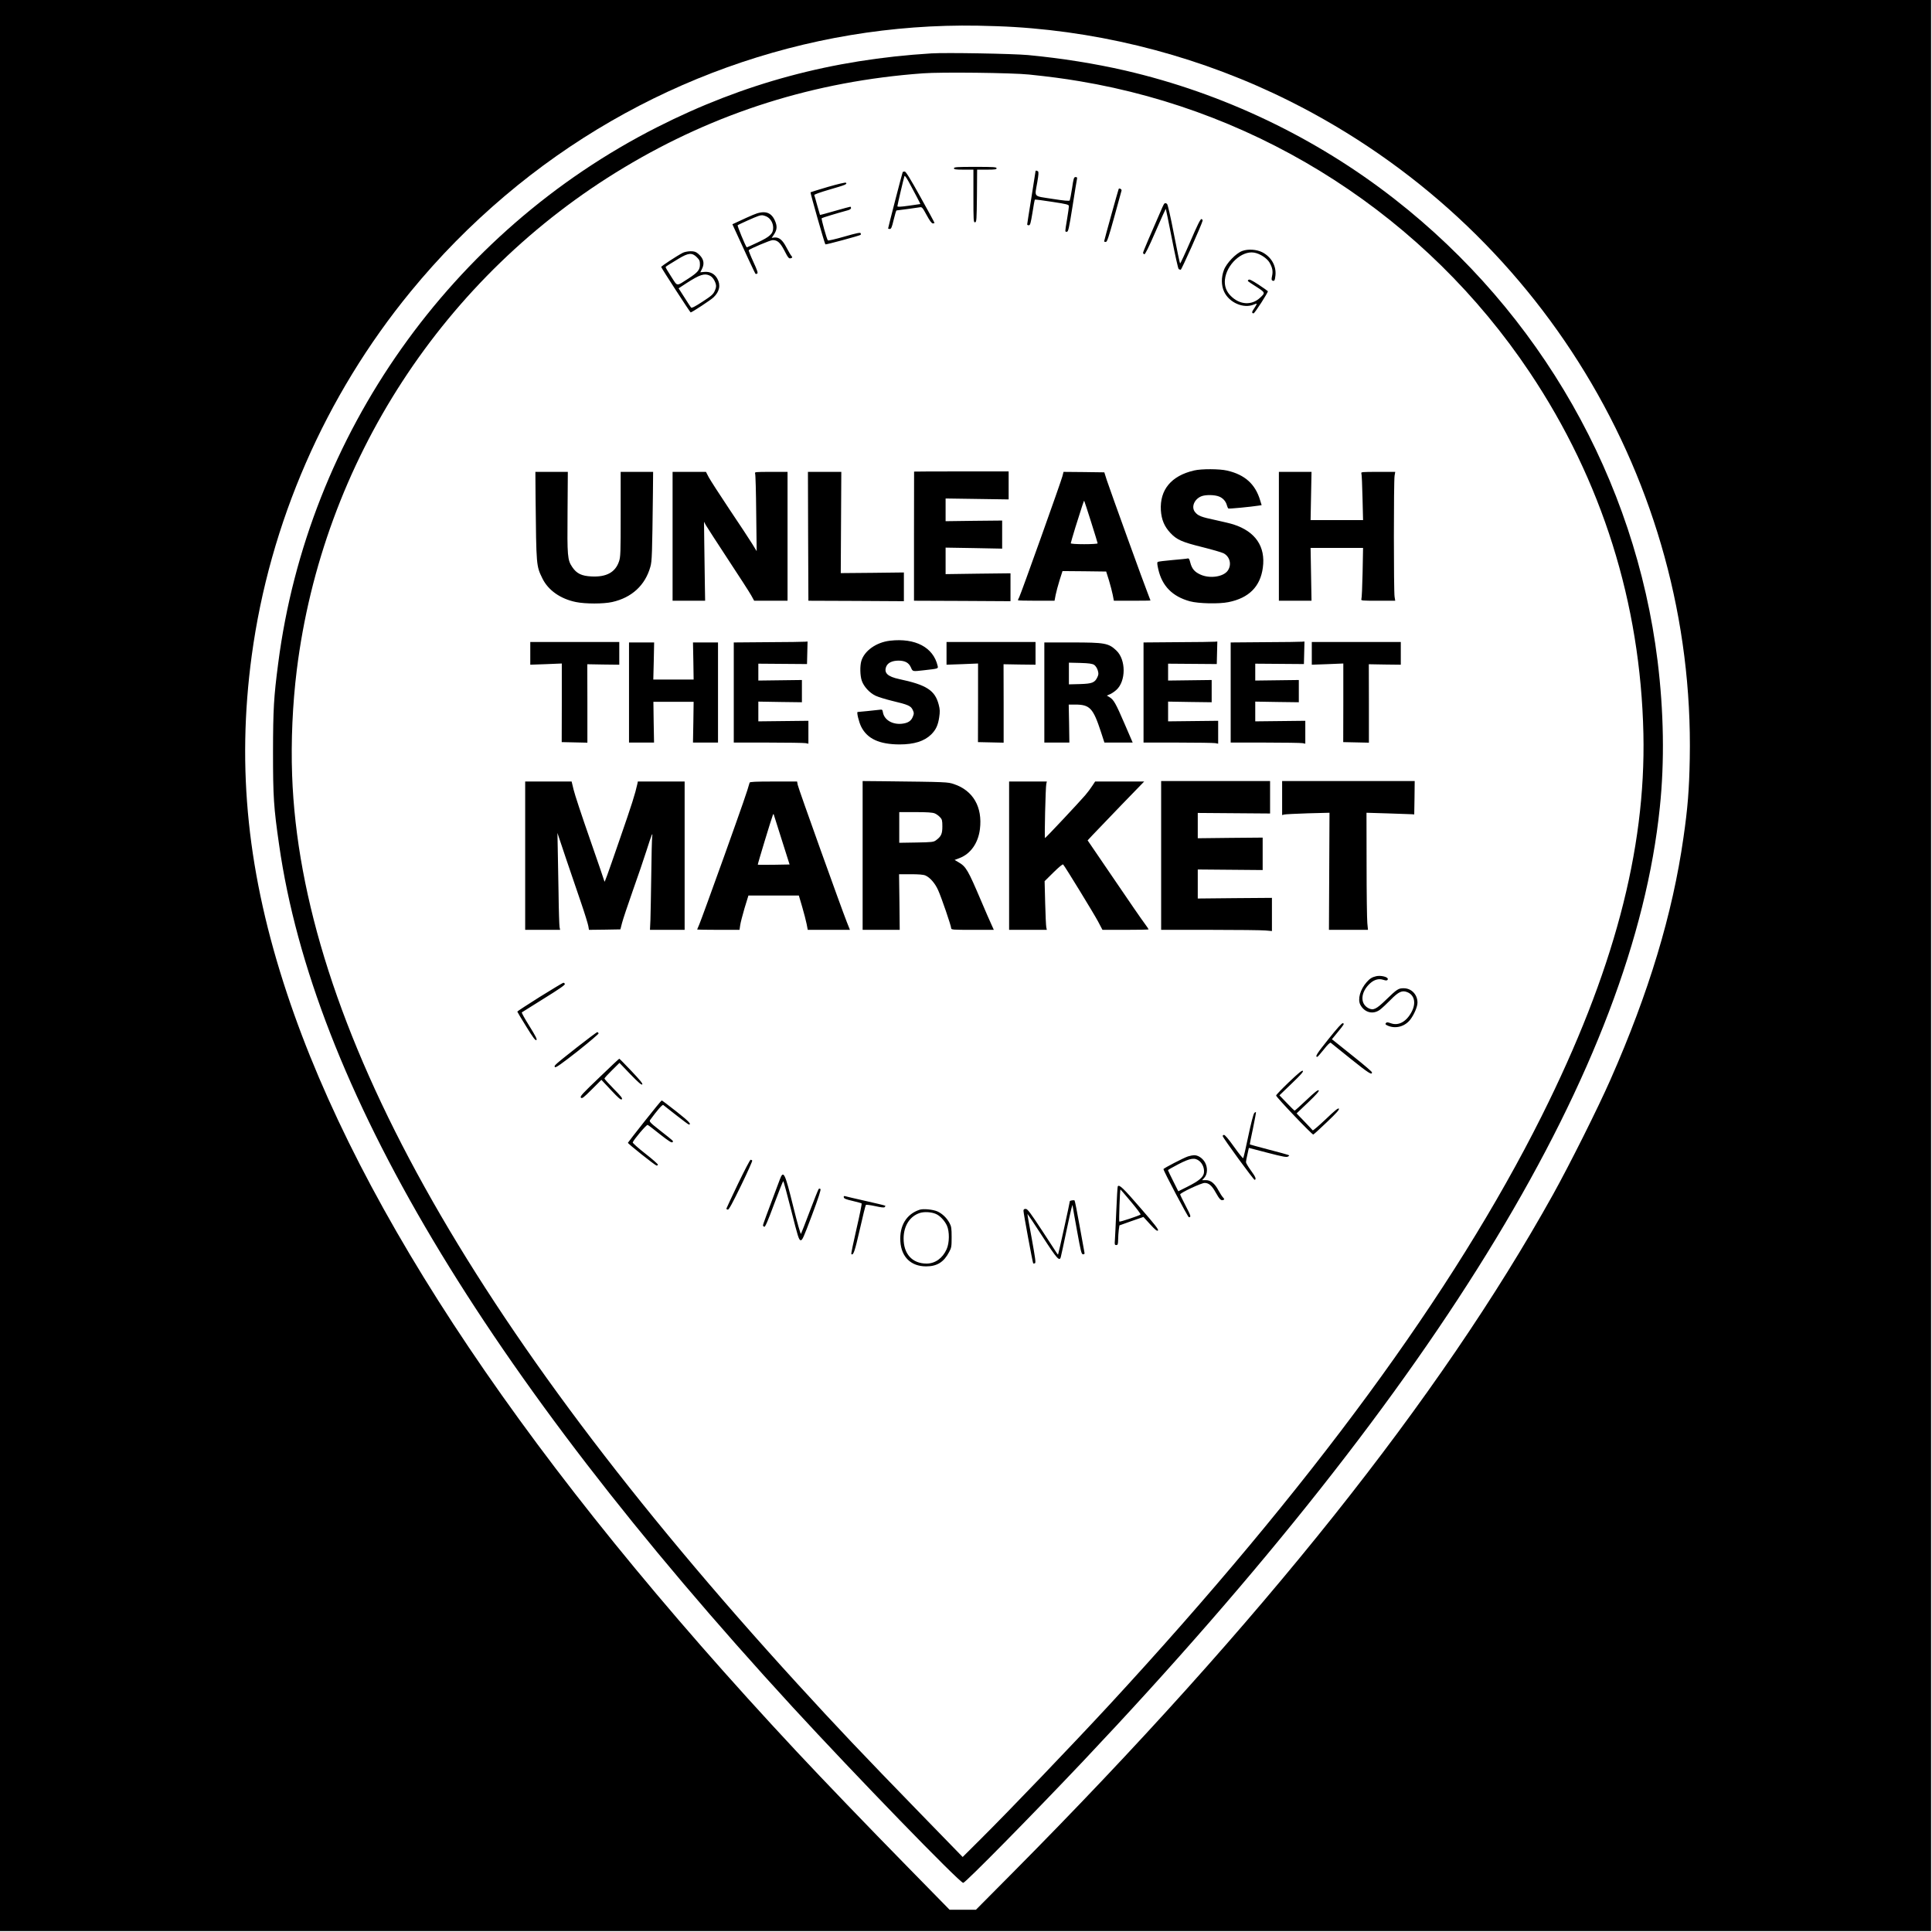
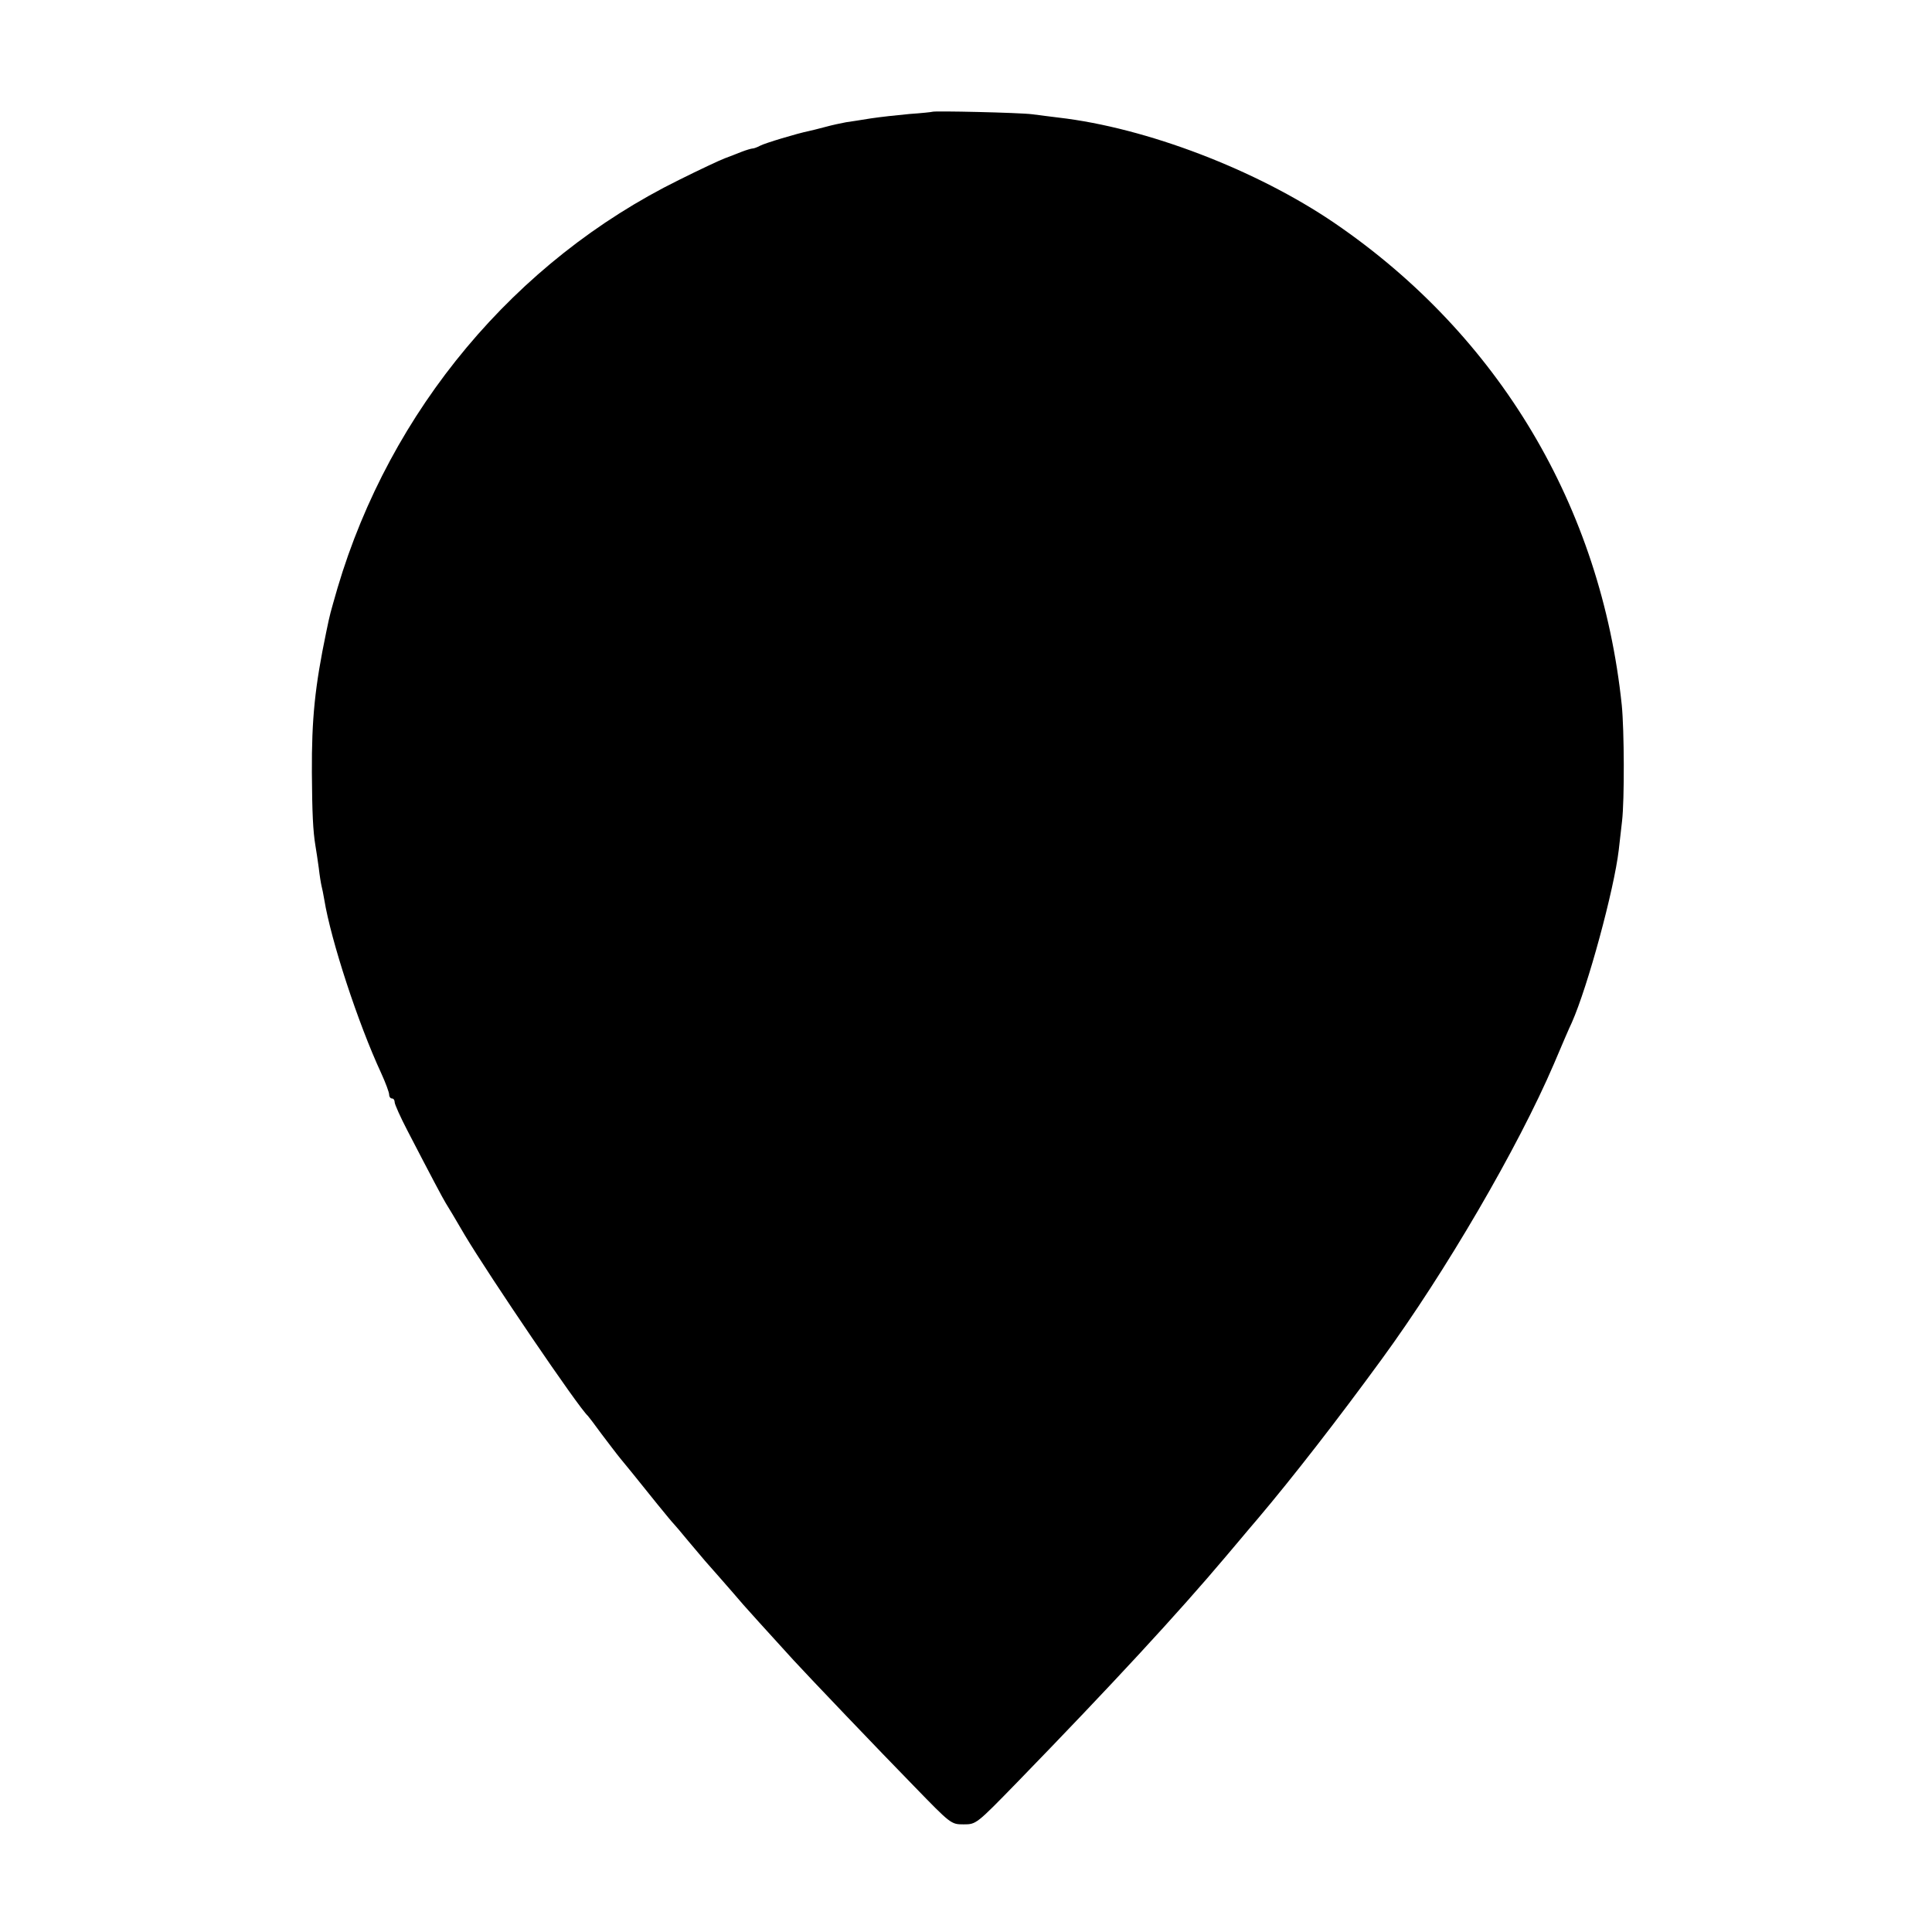
- <svg xmlns="http://www.w3.org/2000/svg" height="2778.667" viewBox="0 0 2084 2084" width="2778.667">
-   <path d="m0 1041.5v1041.5h2083v-2083h-2083zm1093.5-1012.4c102.6 6.2 205.1 33.7 297.5 79.9 269.2 134.5 437.4 410.9 431.7 709.5-.6 33-2.2 53.3-6.8 85-11.7 82.4-37.4 167.4-78.7 261-13.5 30.7-44.1 91.8-62 124-122.1 219.5-314.4 461-582.1 730.8l-40.4 40.7h-28.4l-44.4-45.3c-44.8-45.7-90.9-93.6-120.9-125.7-287.7-308-470.8-580.4-549.4-817.3-42.5-128-54.5-242.5-38.1-364.3 19.4-143.3 79.1-280.2 171.4-392.8 31.1-37.9 64.3-71.6 101.8-103.4 143.3-121.4 325.1-186.8 510.3-183.5 11.8.2 29.2.8 38.5 1.4z" />
-   <path d="m1004.5 57.6c-107.1 6.6-202.2 32.2-295.5 79.5-222.4 112.7-377 331.3-408.9 578.3-4.8 36.7-5.5 49.3-5.6 95.6 0 48.6.7 59.7 6.6 100.5 37 258.9 220.7 567.3 553.7 929.7 67.5 73.4 180.4 189.8 184.2 189.8 2.3 0 74.4-73.2 129.1-131 386.8-409.1 593.7-751.2 622.3-1029 5.2-49.6 4.3-103.5-2.4-158-24.2-195.9-126.4-375.4-283.5-498.1-85.2-66.6-185.4-114.4-290.7-138.8-32.6-7.5-68.8-13.3-104.8-16.7-16.5-1.5-88.6-2.8-104.5-1.8zm105.5 22.8c22.1 2.3 37.3 4.3 54.5 7.2 197.9 33.1 373.7 146.8 485.6 314.1 77.9 116.4 119.5 248.8 122.6 389.8 2.7 125.9-32.4 257.7-109.8 412.5-95.1 190-248.8 399.4-466.3 635-39.7 42.9-106.5 112.7-139.8 145.8l-18.4 18.3-46-47.3c-63-64.8-88.8-92-132.5-139.8-354.8-388.4-535.4-713.3-544.8-979.9-1.3-36.8.5-76.7 5-113.1 27.8-224.8 158.5-425.5 352.9-542.2 99-59.5 205.9-93.2 322.5-101.7 19.4-1.5 96.4-.6 114.5 1.3z" />
-   <path d="m1029 181.5c0 1.2 1.8 1.5 10.5 1.5h10.5v28.6c0 26.6.1 28.5 1.8 28.2 1.6-.3 1.7-2.6 2-28.6l.2-28.2h10.5c8.7 0 10.5-.3 10.5-1.5 0-1.3-3.2-1.5-23-1.5s-23 .2-23 1.5zm88 3.2c0 .5-2 13.3-4.5 28.7-2.5 15.3-4.5 28.2-4.5 28.7s.8.9 1.8.9c1.4 0 2-2.1 3.9-13.6 1.1-7.4 2.3-13.8 2.6-14.1.3-.2 8.7.8 18.6 2.4 16.5 2.5 18.1 3 18.1 4.8 0 1.1-.9 7.4-2 14-2.4 14.5-2.4 13.5-.2 13.5 1.5 0 2.3-3.4 6.1-27.3 2.3-14.9 4.5-28.2 4.8-29.5.4-1.7.1-2.2-1.5-2.2-1.8 0-2.2 1.3-3.8 12.1-1 6.6-2.2 12.5-2.5 13.1-.5.8-6.1.3-18.8-1.7-21-3.3-19.1-1.2-16.2-18 1.4-8.1 1.6-11.2.7-11.7-1.4-1-2.6-1-2.6-.1zm-143.3 1c-.5.8-15.7 59.7-15.7 60.7 0 .3.8.6 1.8.6 1.5 0 2.3-1.9 4.2-10 1.3-5.5 2.7-10 3-10 1 0 22.1-2.9 25.1-3.4 2.4-.5 3 .2 7.5 8.5 3.3 6.1 5.4 8.9 6.6 8.9 1 0 1.8-.3 1.8-.6 0-.4-6.8-13-15.2-28-10.9-19.7-15.7-27.4-16.9-27.4-1 0-2 .3-2.2.7zm14.6 25.5c2.6 4.9 4.6 8.9 4.5 8.9-.2.1-5.8.9-12.5 1.8-9.3 1.3-12.3 1.4-12.3.5 0-1.2 6.7-29.8 7.6-32.4.3-.9 1.9 1.2 4.3 5.5 2 3.9 5.8 10.9 8.4 15.7zm-95.2-9.6c-10.1 3-18.6 5.6-18.8 5.8-.5.4 15.2 55.4 16 56.2.5.5 36-9.1 37.9-10.2.4-.3.5-1.1.2-1.8-.4-1-4.4-.2-17.6 3.6-9.4 2.7-17.4 4.6-17.8 4.1-1.2-1.3-7.3-23.3-6.7-23.9.5-.5 16.2-5.3 28-8.5 2.1-.5 3.7-1.6 3.7-2.4s-.3-1.5-.8-1.5c-.4 0-7.9 2-16.6 4.5s-15.9 4.5-16.1 4.3c-.1-.2-1.4-4.8-3-10.3-1.5-5.5-2.9-10.5-3.2-11.1-.2-.6 6.5-3 16.4-5.9 17.3-5 19.4-5.8 17.8-7.4-.6-.5-8.7 1.4-19.4 4.5zm313.6 2.2c-.5.9-15.7 55.6-15.7 56.5 0 .4.8.7 1.8.7 1.4 0 3-4.8 9.2-27.2 4.1-14.9 7.6-27.7 7.8-28.3.3-1.4-2.5-2.9-3.1-1.7zm47.3 19.4c-12.8 29.1-21 48.4-21 49.4 0 .6.6 1.4 1.3 1.7.9.3 4.7-7.3 12.1-24.4 6-13.8 11-24.8 11.1-24.7.2.2 3.1 14.7 6.6 32.3 3.4 17.6 6.7 32.3 7.3 32.7s1.6.8 2.2.8c.9 0 22.9-49.2 23.6-52.9.2-.8-.4-1.6-1.2-1.8-1.1-.2-4.3 6.2-12 24.1-5.8 13.4-10.8 24.1-11.1 23.8-.3-.4-3.4-14.8-6.7-32.1-3.6-18.7-6.6-31.8-7.4-32.2-2.2-1.5-2.9-1-4.8 3.3zm-442 8.7c-3.6 1.5-10 4.4-14.2 6.4l-7.8 3.6 2.9 6.3c9.6 21.3 21.4 46.4 21.9 47 .4.4 1.3.4 2-.1 1-.6 0-3.6-4.2-12.7-3-6.5-5.2-12.2-5-12.5.9-1.4 23.3-10.9 25.8-10.9 5.2 0 8.1 2.6 12.5 10.9 4.5 8.8 5.1 9.4 7.6 8.5 1.4-.6 1.4-.9.2-2.3-.8-.9-3.1-4.9-5.3-9-4.2-8.2-8-11.4-13-10.9l-3 .4 2.3-3.4c3.6-5.4 3.9-9.3 1-15.6-4.2-9.2-11.6-11-23.7-5.7zm14.5 1.5c4.4 1.9 7.5 6.9 7.5 12.3 0 6.4-3.4 9.6-16.9 15.9-6.3 3-11.5 5.3-11.6 5.2-1.5-1.6-10.4-23.3-9.8-23.8 1-.9 19-9 22.3-10 3.7-1.2 4.7-1.1 8.5.4zm513.5 37.3c-6.7 2.4-17.1 13.2-19.8 20.6-3 7.9-2.9 16.6.2 23.3 5.5 11.9 21 18.6 32.1 13.9 3.5-1.4 3.5-1.4 2.4.8-.7 1.2-2 3.4-3 4.8-1.7 2.5-1.6 3.9.3 3.9 1.2 0 16-22.9 15.4-23.9-.3-.4-4.8-3.6-10.1-7.1-7.2-4.7-9.9-6-10.7-5.2-1.4 1.4-2.2.7 8.5 7.6 9.6 6.2 9.7 6.4 4 11.7-9.1 8.6-22 7.8-31.6-1.8-5-4.9-7.1-10.9-6.4-17.7 1.7-16.2 18.1-31.4 31.5-29.1 6.2 1 13.8 6 16.6 10.7 3.2 5.6 3.9 9.5 2.7 14.7-.7 3.4-.6 4.3.5 4.8 2.1.8 2.6-.1 3.2-5.7 1-10.4-4.6-20-14.4-25-6.2-3-15.1-3.6-21.4-1.3zm-603.5 2c-6.4 3.3-23.6 14.6-23.3 15.3 1 2.4 31.2 49 31.8 49 1.3 0 21.6-13.3 24.7-16.3 6.5-6.2 7.9-13.3 4-20.2-2.9-5.2-7.8-7.7-13.8-7.2l-4.5.4 1.8-3.6c3.1-6.1 1.8-11.4-4.2-16.5-2.5-2.1-4.2-2.6-8.3-2.6-2.9.1-6.5.8-8.2 1.7zm15.1 4.7c2.9 2.9 3.4 4.1 3.4 7.9 0 5.8-2.2 8.5-12.5 15.2-13.4 8.6-11.4 8.8-18.4-2-3.4-5.2-6.1-9.8-6.1-10.3 0-.4 1.2-1.4 2.8-2.3 1.5-.9 6.5-4 11.1-6.8 10.6-6.4 14.6-6.8 19.7-1.7zm13.8 19.8c2.9 1.3 5.4 4.7 6.7 9.1.6 2.3.4 4.1-1.1 7.4-1.6 3.7-3.5 5.4-13.2 11.7-8.4 5.5-11.6 7.1-12.4 6.3-.6-.7-3.8-5.6-7.2-11l-6.2-9.7 8.7-5.7c14.2-9.1 19.1-10.7 24.7-8.1zm522.6 210.3c-24.6 5.7-37.1 20.8-35.8 43 .7 10.1 3.7 17.3 10.2 24.3 6.9 7.4 12.5 9.9 34.3 15.3 10.8 2.7 21.1 5.7 23.1 6.7 6.8 3.5 9 12.1 4.7 18.5-4.5 6.9-19.5 9.2-29.8 4.4-6.2-2.8-9.1-6.3-10.8-13-.9-3.6-1.5-4.6-2.8-4.3-.9.3-8.2 1-16.3 1.7-8.2.7-15.3 1.6-15.9 2-.9.5-.7 2.6.5 7.9 4.1 18.1 15.2 29.4 34.1 34.6 9.3 2.5 31.3 3 41.6.9 22.1-4.4 34.4-16.8 37.1-37.2 3.1-22.7-8-39-31.7-46.6-2.7-.9-11.4-3-19.3-4.7-15.7-3.3-18.9-4.6-22.2-8.7-4.2-5.3-.9-13.7 6.7-16.9 4.4-1.9 14.4-1.8 19.3.2 4.3 1.7 7.4 5.3 8.5 9.7.4 1.5 1.1 2.9 1.5 3.2.7.5 24.4-1.8 32.7-3.1l3.2-.5-1.6-5.2c-5.2-17.5-16.5-27.7-35.7-32.1-8.1-1.9-27.7-2-35.6-.1zm-302 1.2c0 .2 0 31.6-.1 69.8v69.5l52.1.2 52 .3v-30.1l-35 .4-35 .5v-28.6l30.5.5 30.5.6v-30.3l-30.5.3-30.5.4v-24.5l34 .5 34 .5v-30.2h-51c-28 0-51 .1-51 .2zm-408.3 28c.8 74.3.7 73.5 7.4 87.3 6.3 12.8 19.5 22 36.1 25.4 10.2 2.1 29.7 2.1 39.1 0 21.1-4.7 35.6-18 41.2-37.9 1.8-6.1 2-13.4 2.8-80.3l.2-22.2h-35v45.7c0 42.2-.1 46.2-1.9 51.2-4 11.5-13.6 16.7-29.5 15.9-10.7-.5-16.1-3.1-20.8-10.1-5.2-7.7-5.5-11.4-5.1-59.3l.3-43.4h-35zm147.8 41.8v69.5h35.1l-.3-18.3c-.2-10-.4-29.2-.6-42.5l-.3-24.4 2 3.7c1.2 2.1 11.9 18.6 23.9 36.9 12 18.2 23.3 35.7 25 38.8l3.2 5.8h36v-139h-17.9c-16.6 0-17.8.1-17.1 1.7.5 1 1 20.2 1.2 42.8l.5 41-4.9-8c-2.7-4.4-13.7-21.1-24.4-37-10.7-16-20.7-31.6-22.4-34.7l-3-5.8h-36zm146.2 0 .3 69.5 51.5.2 51.5.3v-31l-34 .4-34.1.3.3-54.6.3-54.6h-36zm274.3-64.8c-1.4 5.7-44.6 126.6-46.6 130.5-.8 1.5-1.4 2.9-1.4 3.3 0 .3 8.9.5 19.8.5h19.7l1.2-6.3c.7-3.4 2.6-10.6 4.3-16l3.1-9.7 23.6.2 23.5.3 3 9.5c1.6 5.2 3.4 12.3 4.1 15.7l1.2 6.3h19.7c10.9 0 19.8-.1 19.8-.3s-1.2-3.2-2.6-6.8c-3.4-8.2-40.8-111.7-44.5-122.9l-2.7-8.5-22-.3-22-.2zm30.9 49.2c3.9 12.3 7.1 22.8 7.1 23.2 0 .5-6.5.9-14.5.9-8.6 0-14.5-.4-14.5-1 0-.5 2.3-8.3 5-17.2 7.1-22.7 9.2-29 9.5-28.6.2.2 3.5 10.4 7.4 22.7zm202.6 15.6v69.5h35.2l-.5-28.5-.5-28.5h56.6l-.5 26.7c-.3 14.8-.9 27.6-1.3 28.5-.7 1.7.6 1.8 17.9 1.8h18.6l-.7-4.3c-1-5.5-1-124.9 0-130.5l.7-4.2h-18.6c-17.3 0-18.6.1-17.9 1.7.4 1 .9 12.7 1.2 26l.6 24.3h-56.6l.5-26 .5-26h-35.2zm-419.4 112.6c-14.8 1.7-27.7 10.8-31 21.9-1.6 5.3-1.4 15.9.5 21.3 2.1 6.2 8.3 13 14.7 16.1 2.9 1.4 11 3.9 18 5.6 17.3 4.1 20.2 5.4 22.2 9.7 1.5 3.1 1.5 4 .3 7-1.8 5-5.4 7.3-12.1 8-10.1 1-18.8-4.1-20.3-12.2-.5-3.1-.8-3.3-3.7-2.9-4.1.5-22.3 2.4-23.6 2.4s1.4 11.1 3.9 16c6.6 13 19.6 18.9 41.2 19 15.9 0 26.9-3.5 34.3-10.8 5.1-5.1 7.3-9.9 8.6-18.5.9-6.1.8-8.5-.5-13.5-4-15.5-13-21.4-42.7-27.7-12.6-2.7-16.7-6.7-13.9-13.6 1.7-4 6.3-6.2 13-6.3 7.2 0 11.3 2.2 13.6 7.4 2 4.5 1.5 4.4 13.9 3 16-1.8 15.6-1.7 14.9-4.8-4.7-20-24.1-30.2-51.3-27.1zm-388.1 13.7v12.2l17-.6 17-.7v42.4l-.1 42.4 13.9.3 13.8.3v-42.3l-.1-42.3 17.3.3 17.2.2v-24.5h-96zm256.5-12.1-37 .3v108h37.1c20.4 0 38.6.3 40.3.6l3.1.6v-24.7l-27 .3-27 .3v-21.3l23.5.4 23.5.3v-24l-23.5.3-23.5.3v-18.2l26.3.2 26.2.2.3-12.2.3-12.1-2.8.2c-1.5.2-19.4.4-39.8.5zm192.5 12.1v12.2l17-.6 17-.7v42.4l-.1 42.4 13.9.3 13.8.3v-42.3l-.1-42.3 17.3.3 17.2.2v-24.5h-96zm249.5-12.1-37 .3v108h37.1c20.4 0 38.6.3 40.3.6l3.1.6v-24.7l-27 .3-27 .3v-21.3l23.5.4 23.5.3v-24l-23.5.3-23.5.3v-18.2l26.3.2 26.2.2.3-12.2.3-12.1-2.8.2c-1.5.2-19.4.4-39.8.5zm94 0-37 .3v108h37.1c20.4 0 38.6.3 40.3.6l3.1.6v-24.7l-27 .3-27 .3v-21.3l23.5.4 23.5.3v-24l-23.5.3-23.5.3v-18.2l26.3.2 26.2.2.3-12.2.3-12.1-2.8.2c-1.5.2-19.4.4-39.8.5zm50.5 12.1v12.2l17-.6 17-.7v42.4l-.1 42.4 13.9.3 13.8.3v-42.3l-.1-42.3 17.3.3 17.2.2v-24.5h-96zm-736.5 42.2v54h27l-.4-22-.3-22h43.4l-.3 22-.4 22h27v-108h-27l.4 20 .3 20h-43.5l.5-20 .4-20h-27.1zm448 0v54h27l-.3-20.5-.4-20.5h6.8c16 0 19.5 3.7 28 29.6l3.7 11.4h30.5l-8.8-20.4c-9.4-21.8-11.6-25.8-16.2-28.6l-2.9-1.7 3.3-1.4c1.8-.7 5-2.9 7-4.7 10.4-9.4 10.5-32.4.1-42.4-8.5-8.1-12.4-8.8-48.3-8.8h-29.5zm53.8-29.8c1.5 1.1 3.1 3.5 3.8 5.8 1 3.4 1 4.6-.4 7.5-2.8 5.9-5.6 7-18.9 7.4l-11.8.3v-23.4l12.3.3c9.6.3 12.9.8 15 2.1zm-249.8 205.5v80.3h40l-.3-30-.4-30h12.6c8.6 0 13.7.4 15.9 1.4 4.8 2.1 10.3 8.3 13.6 15.7 3.6 7.9 14.1 38.6 14.1 41.1 0 1.7 1.8 1.8 23 1.8h23l-2.6-5.8c-1.5-3.1-6.6-14.9-11.4-26.2-13.7-32.2-15.9-36.1-23.7-40.7l-4.6-2.7 5.3-2c11.9-4.5 20.1-16.1 22-31.1 3-23.9-7.3-41.8-28-48.7-6.9-2.3-7.1-2.3-76-3.1l-22.5-.2zm77.8-45.3c1.8.7 4.3 2.6 5.7 4.1 2.2 2.3 2.5 3.6 2.5 10 0 8-1.3 10.8-6.9 14.9-2.5 1.9-4.4 2.1-21.2 2.4l-18.4.3v-33.1h17.5c12.7 0 18.5.4 20.8 1.4zm244.2 45.3v80.3h53c29.2 0 56 .3 59.8.7l6.7.6v-35.8l-40 .3-40 .4v-31.3l35 .3 35 .3v-35l-35 .3-35 .4v-27.3l39 .3 39 .3v-35h-117.5zm130.5-61.8v18.3l2.3-.6c1.2-.3 12.7-.9 25.5-1.3l23.3-.6-.3 63.1-.3 63.2h42.1l-.7-7.3c-.4-3.9-.8-32.4-.8-63.1l-.1-55.9 23.3.7c12.7.4 24.3.8 25.7.9l2.5.2.3-18 .2-18h-143zm-816.5 62.1v80h37.7l-.6-2.8c-.3-1.5-.9-18-1.1-36.7-.3-18.7-.7-41-.9-49.5l-.3-15.5 9.2 27.5c5.1 15.1 12.5 36.8 16.4 48.1 3.9 11.4 7.3 22.5 7.7 24.8l.7 4.1 16.9-.2 17-.3 1.8-7c1-3.9 6.2-19.4 11.5-34.5 5.4-15.1 12-34.5 14.7-43 5.8-18.2 7.1-21.3 6.3-15.5-.3 2.2-.8 20.9-1 41.5-.3 20.6-.7 42.3-.9 48.2l-.5 10.8h37.4v-160h-50.5l-.4 2.2c-2.5 11.3-5.9 22.1-19.3 60.7-13.8 40-16.3 46.8-16.3 44.9 0-.4-7-20.8-15.6-45.5-8.6-24.6-16.6-48.7-17.7-53.6l-2.1-8.7h-50.1zm242.1-78.8c-2.4 8.9-7.4 23.2-27.8 80.3-13.2 36.8-25.1 69.4-26.4 72.4-1.3 2.9-2.4 5.5-2.4 5.7s10.3.4 22.9.4h22.8l.7-4.8c.3-2.6 2.5-10.9 4.7-18.5l4.2-13.7h54.4l3.6 12.2c2 6.8 4.1 15.1 4.8 18.5l1.2 6.3h45.5l-3.3-8.3c-5.9-14.8-52.3-144.2-53-148l-.7-3.7h-25.4c-19.5 0-25.5.3-25.8 1.2zm34.7 61.8 8.4 26.5-17 .3c-9.3.1-17.1.1-17.3-.1-.3-.3 14.5-49.1 16.3-53.7.3-.8.7-1.1.9-.5.2.5 4.1 12.9 8.7 27.5zm245.2 17v80h40.7l-.6-2.8c-.3-1.5-.9-13.3-1.2-26.2l-.6-23.5 9.6-9.5c5.8-5.7 9.9-9.1 10.4-8.5 2.2 2.4 33.1 53 37.5 61.2l4.9 9.3h24.9c13.7 0 24.9-.2 24.9-.5s-1.9-3.1-4.2-6.2c-2.4-3.1-17.2-24.5-32.9-47.7l-28.7-42.1 5.1-5.5c2.8-3 16.5-17.3 30.5-31.8l25.4-26.2h-52.9l-3.1 4.7c-1.7 2.7-5.1 7.2-7.6 10.1-6.5 7.6-42.7 46.2-43.4 46.2s.6-54.8 1.4-58.3l.6-2.7h-40.7zm396 130c-4.4 1-6.9 2.5-10.4 6.5-6.9 7.9-9.8 18.3-6.8 24.2 4.5 8.6 13.8 11 21.3 5.4 2.1-1.6 7.2-6.3 11.3-10.5 8.7-8.9 12.6-10.7 18.3-8.3 7.7 3.2 9.5 12 4.3 21.5-5.6 10.4-14 14.9-22.1 12-3.7-1.3-4.5-1.3-5.5-.2-.9 1.1-.4 1.7 2.4 2.9 8.5 3.5 18.3.7 24.1-6.9 4.1-5.5 7.6-13.7 7.6-18.1 0-8.7-6.5-15.5-14.9-15.5-5.7 0-7.1.9-19.1 12.5-10.5 10.2-13.7 11.7-18.9 9-9.3-4.8-8.5-17.5 1.8-26.8 4.5-4.1 9.6-5.4 14.2-3.8 3.1 1.1 4.9.8 4.9-.9 0-2.3-7.7-4.1-12.5-3zm-902.2 22.3c-13.3 8.4-24.3 15.5-24.3 15.9 0 .3 4.3 7.6 9.7 16.2 7.3 11.9 9.9 15.3 10.9 14.5s-.8-4.2-7.6-15.2c-4.9-7.8-8.6-14.4-8.1-14.7.4-.3 11.1-7 23.8-14.9 16-9.9 23-14.7 22.6-15.7-.3-.8-1-1.4-1.7-1.3-.6.1-12 6.9-25.3 15.2zm850.8 45.4c-12.6 15.7-14.9 19.3-12.2 19.3.5 0 3.6-3.6 7.1-8 4-5.1 6.7-7.7 7.4-7.2.6.5 10.5 8.4 21.9 17.6 19.1 15.3 22.8 17.6 22.6 14.3 0-.7-8.6-8.1-19.2-16.5s-20.3-16.2-21.6-17.3l-2.4-1.9 6-7.3c7.4-9.1 7.6-9.4 5.8-10-.9-.4-5.9 5.1-15.4 17zm-810.6 8.9c-24.8 19.6-25.3 20-23.8 21.5.8.8 7.1-3.6 24.3-17.1 12.7-10.1 22.9-18.8 22.7-19.3-.2-.6-.7-1.2-1.3-1.4-.5-.1-10.3 7.2-21.9 16.3zm23.9 32.7c-18.3 17.5-21 20.4-19.8 21.7s2.8.1 11.8-8.9l10.3-10.3 10.4 11.1c8.1 8.6 10.6 10.8 11.6 9.9 1.1-.9-.7-3.2-8.7-11.3-5.5-5.6-10-10.6-10-11.1s3.6-4.5 8.1-8.9l8.1-8 11.7 12.2c8.5 8.8 12.1 11.9 12.9 11.1s-2.5-4.8-11.6-14.4c-7-7.4-12.9-13.4-13.2-13.4s-10 9.1-21.6 20.3zm744 4.9c-7.6 7.3-13.9 13.8-13.9 14.5 0 1.7 38.8 42.4 40.1 42.1.6-.2 7.3-6.3 14.9-13.6 10.3-9.8 13.6-13.5 12.7-14.4-.8-.8-4.5 2.2-14.3 11.6-7.3 6.9-13.6 12.3-13.9 11.9-.3-.5-4.4-4.7-9-9.6l-8.4-8.7 12.5-11.9c8.8-8.4 12.1-12.2 11.4-13-.8-.8-4.6 2.2-13.2 10.4-6.7 6.3-12.4 11.5-12.8 11.5-.3 0-4.2-3.7-8.5-8.3l-7.9-8.2 13.2-12.7c9.7-9.3 12.9-12.9 12.1-13.7-.8-.9-4.7 2.3-15 12.1zm-695.1 42.3c-9.8 12.4-17.9 22.8-18 23.2-.2.9 29 24.1 30.8 24.5.6.2 1.3-.2 1.6-.8.2-.6-5.9-6-13.6-12s-13.8-11.5-13.6-12.1c1.1-3.1 14.9-19.4 16.1-18.9.7.3 6.8 4.8 13.4 10.2 9 7.1 12.5 9.3 13.3 8.5 1.3-1.3 2.3-.4-13.1-12.5-11-8.6-12.1-9.9-11-11.4 7.4-10.2 13.3-17 14.2-16.3.6.5 6.9 5.4 14 11 7 5.5 13.2 10.1 13.6 10.1 3.3 0 .1-3.4-13.2-13.9-8.4-6.6-15.6-12.1-16-12.1s-8.7 10.1-18.5 22.5zm657.6-8.8c-.9 1-3.6 11.5-6.4 24.8-2.6 12.6-5.1 23.3-5.5 23.8-.3.4-4.8-5.1-9.9-12.3-6.1-8.6-9.9-13-10.9-12.8-.9.2-1.4.7-1.3 1.3.7 2.6 33.5 47.5 34.5 47.2 2-.7 1-3.2-4.3-10.4-2.8-3.9-5.1-7.8-5.1-8.7 0-1 .7-4.8 1.6-8.5l1.5-6.9 20.3 5.3c17 4.4 20.5 5 22 4 2.1-1.6 4.6-.7-21.4-7.6-10.7-2.8-19.6-5.3-19.8-5.4-.2-.2 1.3-7.8 3.3-17 1.9-9.3 3.4-17.2 3.3-17.7-.2-.5-1.1-.1-1.9.9zm-71.5 46.7c-4.6 1.5-26.4 12.8-26.4 13.7 0 2 26.4 51.9 27.4 51.9 2.7 0 2.2-1.5-3.5-12.4-3.2-6.2-5.9-11.7-5.9-12.2 0-1.7 22.8-12.4 26.4-12.4 4.5 0 7.8 2.8 12 10.4 4.1 7.3 5.7 8.9 8 8 1.6-.6 1.5-.8-.2-2.8-1.1-1.1-3.2-4.5-4.8-7.4-4-7.6-8.4-11.2-13.6-11.2h-4.1l2.3-2.5c3.6-3.9 3.9-11.2.7-16.8-2.7-4.6-7.6-7.8-11.9-7.6-1.2 0-4.1.6-6.4 1.3zm12.5 5.1c3.6 3.1 5.5 8.4 4.7 13-.9 4.6-5.7 8.5-17.6 14.5l-10 5-5.5-11c-3-6-5.6-11.3-5.6-11.7-.1-.4 5-3.3 11.2-6.5 13.2-6.8 17.8-7.4 22.8-3.3zm-497.9 24.6c-6.9 14.4-12.5 26.4-12.5 26.7 0 .4.7.8 1.6 1 1.1.2 4.9-6.8 14.2-25.9 7-14.4 12.4-26.5 12.1-27s-1.1-.9-1.7-.9c-.7 0-6.8 11.8-13.7 26.1zm45.2-4.9c-14.6 38.8-18.2 48.6-18.2 49.5 0 .6.6 1.3 1.4 1.6 1 .4 3.8-6.1 10.6-24.4 5.1-13.7 9.6-24.9 9.9-24.9s4.2 14.3 8.6 31.7c7.1 28.2 8.2 31.8 10.1 32.1 1.8.3 3.1-2.7 12.2-26.9 6.9-18.4 9.9-27.6 9.2-28.3-.6-.6-1.3-.6-1.9-.1-.5.6-4.8 11.3-9.6 24-4.8 12.6-9 23.6-9.5 24.4-.4.8-3.9-11.3-8.5-30-8.9-36.1-10.4-39.1-14.3-28.7zm364.5 7.5c-.3.5-1 12.5-1.6 26.8s-1.3 28.4-1.5 31.2c-.4 4.7-.2 5.3 1.5 5.3 1.6 0 1.9-.8 2-5.8 0-3.1.4-7.9.7-10.6l.7-4.8 12.9-4.6 13-4.5 7.2 7.9c5.6 6.1 7.5 7.6 8.5 6.7.9-.9-3.5-6.6-19.1-24.5-18.4-21.3-22.8-25.5-24.3-23.1zm14.2 16.5c6.1 7.2 10.8 13.5 10.4 13.9-1.4 1.2-22.3 8.2-22.9 7.6-.6-.5.6-34.7 1.2-34.7.1 0 5.2 5.9 11.3 13.2zm-309.7-4.6c.2 1.3 2.5 2.2 9.5 3.8 5 1.2 9.4 2.4 9.7 2.7.4.3-2.1 12.6-5.5 27.3s-5.9 26.9-5.6 27.3c2.1 2 3.7-2.6 9.1-26.3 3.2-14.3 6.2-26.3 6.6-26.7s4.9.2 10 1.3c6.3 1.4 9.6 1.8 10.3 1.1.6-.6.9-1.3.6-1.5-.2-.3-9.7-2.6-20.9-5.1-11.3-2.5-21.3-4.9-22.3-5.2-1.4-.4-1.8 0-1.5 1.3zm246.1 3.2c-1.3.2-2.3.6-2.3.9 0 1.4-12.2 56.8-12.6 57.2-.5.5 1.6 3.6-16.8-24.7-13.4-20.4-16.2-24.2-18.2-24.2-1.8 0-2.4.6-2.4 2.1 0 2.6 9.9 56.1 10.5 56.7.2.2 1 .2 1.8-.1 1.2-.4.5-5.2-3.4-26.8-2.7-14.4-4.8-26.4-4.6-26.5.1-.1 7.4 10.7 16.1 24.2 15.9 24.6 18.6 27.5 19.9 22.1.4-1.2 3.1-14.1 6.2-28.7 5-23.5 6.5-29.5 6.5-26.4 0 .5 2.1 12.5 4.7 26.6 4.2 23.2 4.8 25.8 6.6 25.8 1.5 0 1.8-.5 1.4-2.3-.3-1.2-2.6-14.1-5.2-28.7s-5-26.7-5.4-27.1c-.3-.3-1.6-.3-2.8-.1zm-164.3 10.1c-14.3 4.7-21.9 17.3-20.8 34.3 1.1 16.8 11.5 26.8 27.8 26.8 11.8 0 19.1-4.6 24.8-15.5 2.5-4.5 2.7-6 2.7-16 0-9.4-.3-11.6-2.2-15.1-3-5.7-7.9-10.3-13.2-12.7-4.9-2.1-15.1-3.1-19.1-1.8zm17.4 4.5c4.4 1.8 9.6 7.3 12 12.6 2.9 6.4 2.8 18.6-.3 25.5-4.3 9.7-12.3 15.4-21.5 15.5-15.5 0-25-10.3-24.9-27.3.1-13.4 6.7-23.8 17.5-27.3 4.7-1.5 12.3-1.1 17.2 1z" />
+ <svg xmlns="http://www.w3.org/2000/svg" height="700pt" preserveAspectRatio="xMidYMid meet" viewBox="0 0 700 700" width="700pt">
+   <path d="m3378 6595c-2-1-39-5-83-8-44-4-107-11-140-16s-73-12-90-14c-16-3-50-10-75-17s-52-13-60-15c-40-8-160-44-176-53-11-6-23-10-27-10s-22-5-40-12-45-18-62-24c-16-6-91-41-165-78-594-293-1046-834-1237-1478-28-98-26-88-41-160-41-197-53-314-52-510 1-147 4-211 13-265 3-16 8-52 12-80 3-27 8-57 10-65s7-31 10-50c24-147 122-447 206-628 16-35 29-70 29-78s5-14 10-14c6 0 10-6 10-14 0-7 21-54 46-102 86-166 129-247 139-263 6-9 37-61 69-116 89-149 412-625 446-655 3-3 25-32 49-65 25-33 56-74 70-91s33-40 41-50c50-63 145-180 150-184 3-3 28-32 55-65 28-33 55-65 60-71 9-10 98-111 138-158 16-18 75-84 182-201 57-62 308-325 437-457 133-137 134-138 179-138 46 0 46 0 195 153 342 352 583 613 755 817 26 30 77 92 115 136 127 150 291 361 450 579 231 316 494 767 624 1070 28 66 57 134 65 150 58 131 153 481 170 625 3 25 8 72 12 105 9 77 8 330-1 420-75 719-445 1340-1041 1747-282 192-680 345-1000 382-27 3-70 9-95 12-45 6-357 13-362 9z" transform="matrix(.1 0 0 -.1 0 700)" />
</svg>
